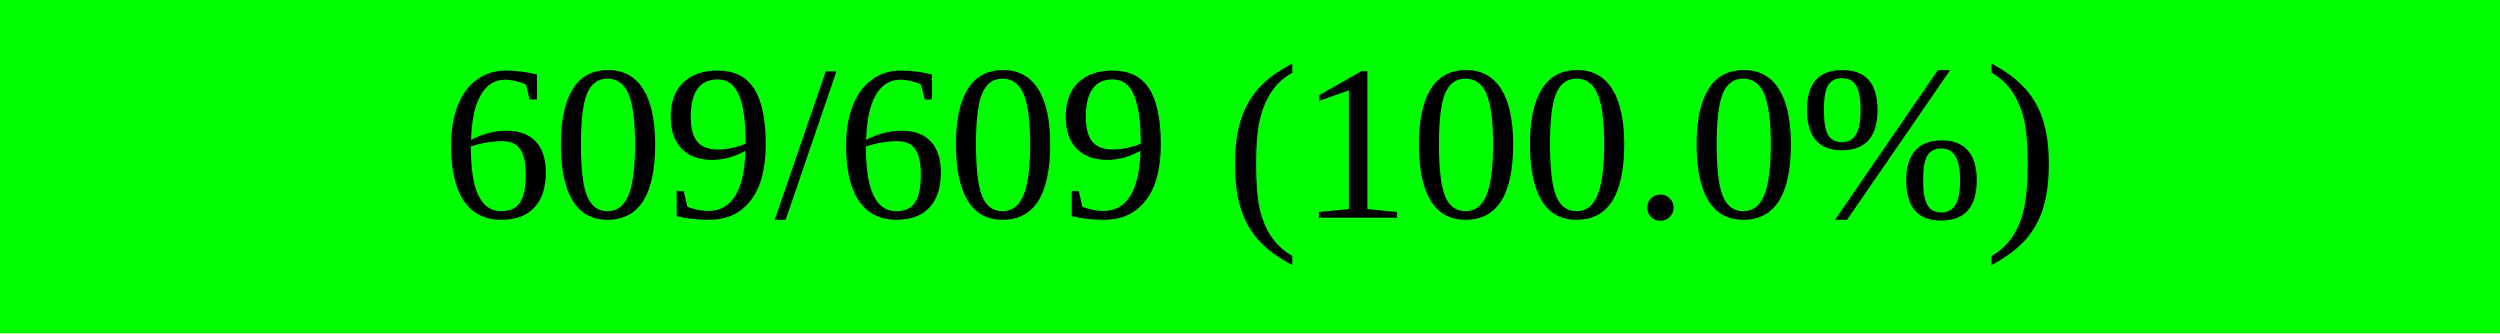
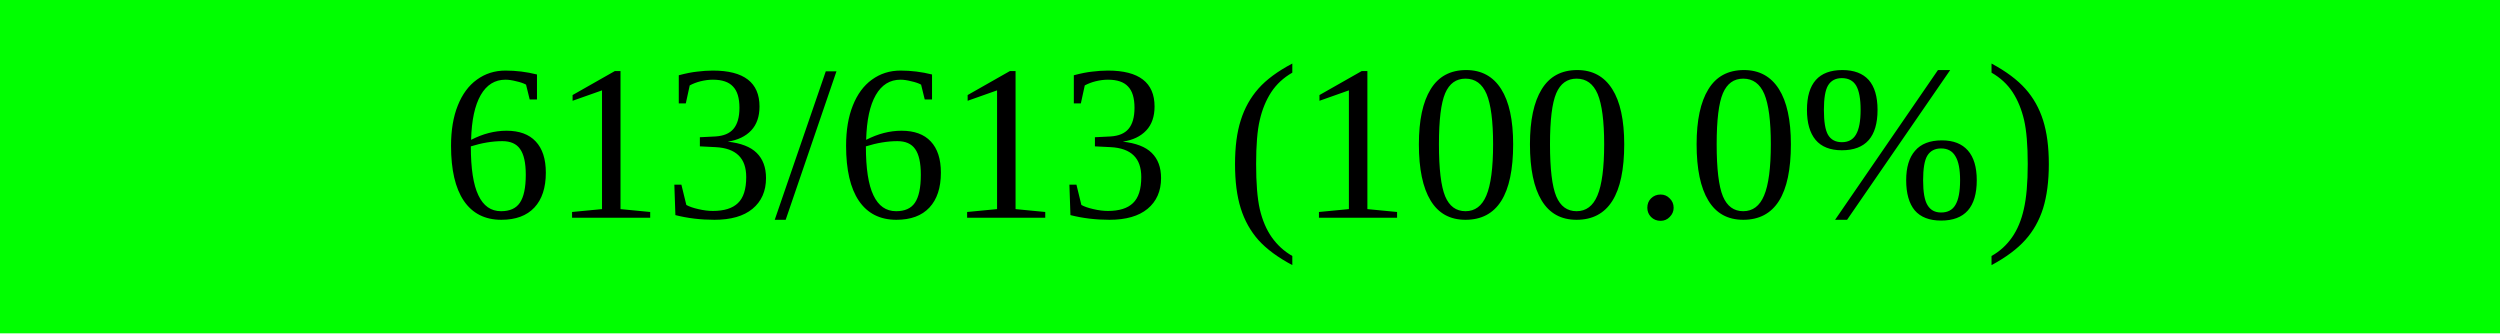
- <svg xmlns="http://www.w3.org/2000/svg" width="150" height="20" preserveAspectRatio="none" version="1.1" viewBox="0 0 150 20" style="background-color:#000">
-   <rect width="150" height="20" x="0" y="0" fill="#0f0" />
-   <rect width="0" height="20" x="150" y="0" fill="red" />
-   <text x="75" y="10" fill="#000" dominant-baseline="middle" font-size="13.333" text-anchor="middle">609/609 (100.0%)</text>
+ <svg xmlns="http://www.w3.org/2000/svg" width="150" height="20" viewBox="0 0 150 20" version="1.1" preserveAspectRatio="none" style="background-color: #000000">
+   <rect x="0" y="0" width="150.0" height="20" fill="#00ff00" />
+   <rect x="150.0" y="0" width="0.0" height="20" fill="#ff0000" />
+   <text x="75.0" y="10.0" text-anchor="middle" dominant-baseline="middle" font-size="13.333" fill="#000000">613/613 (100.0%)</text>
</svg>
